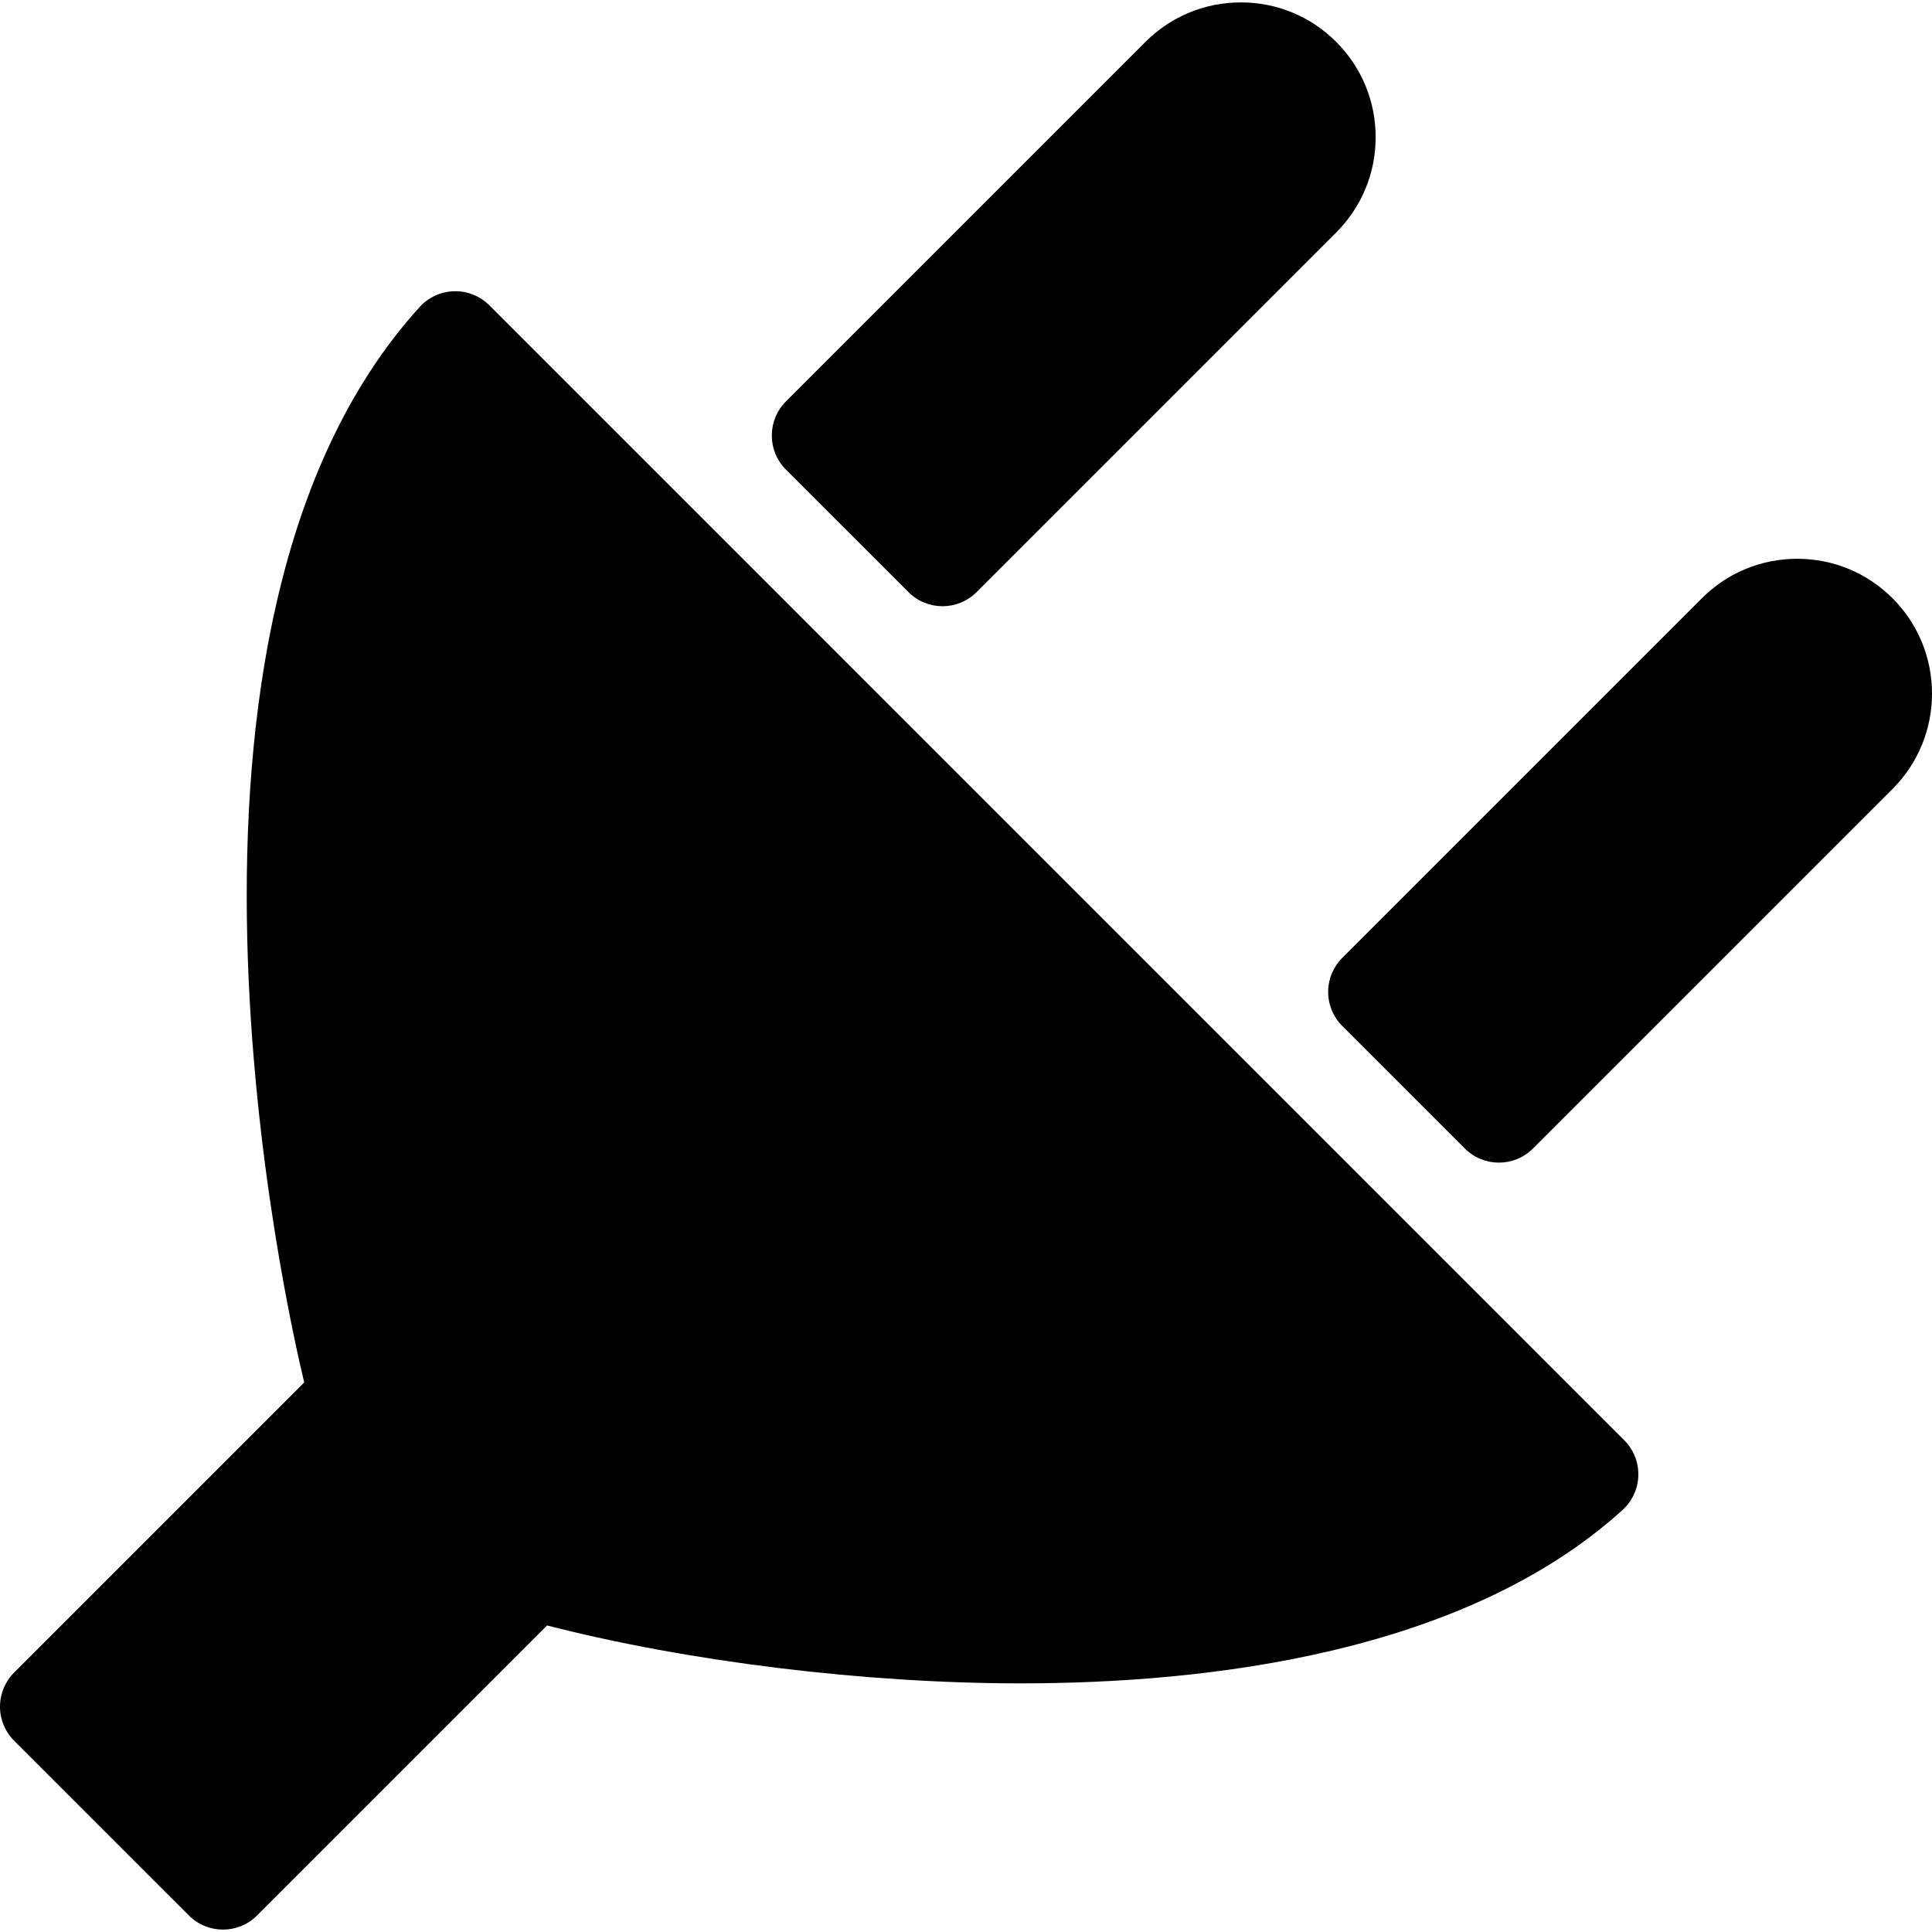
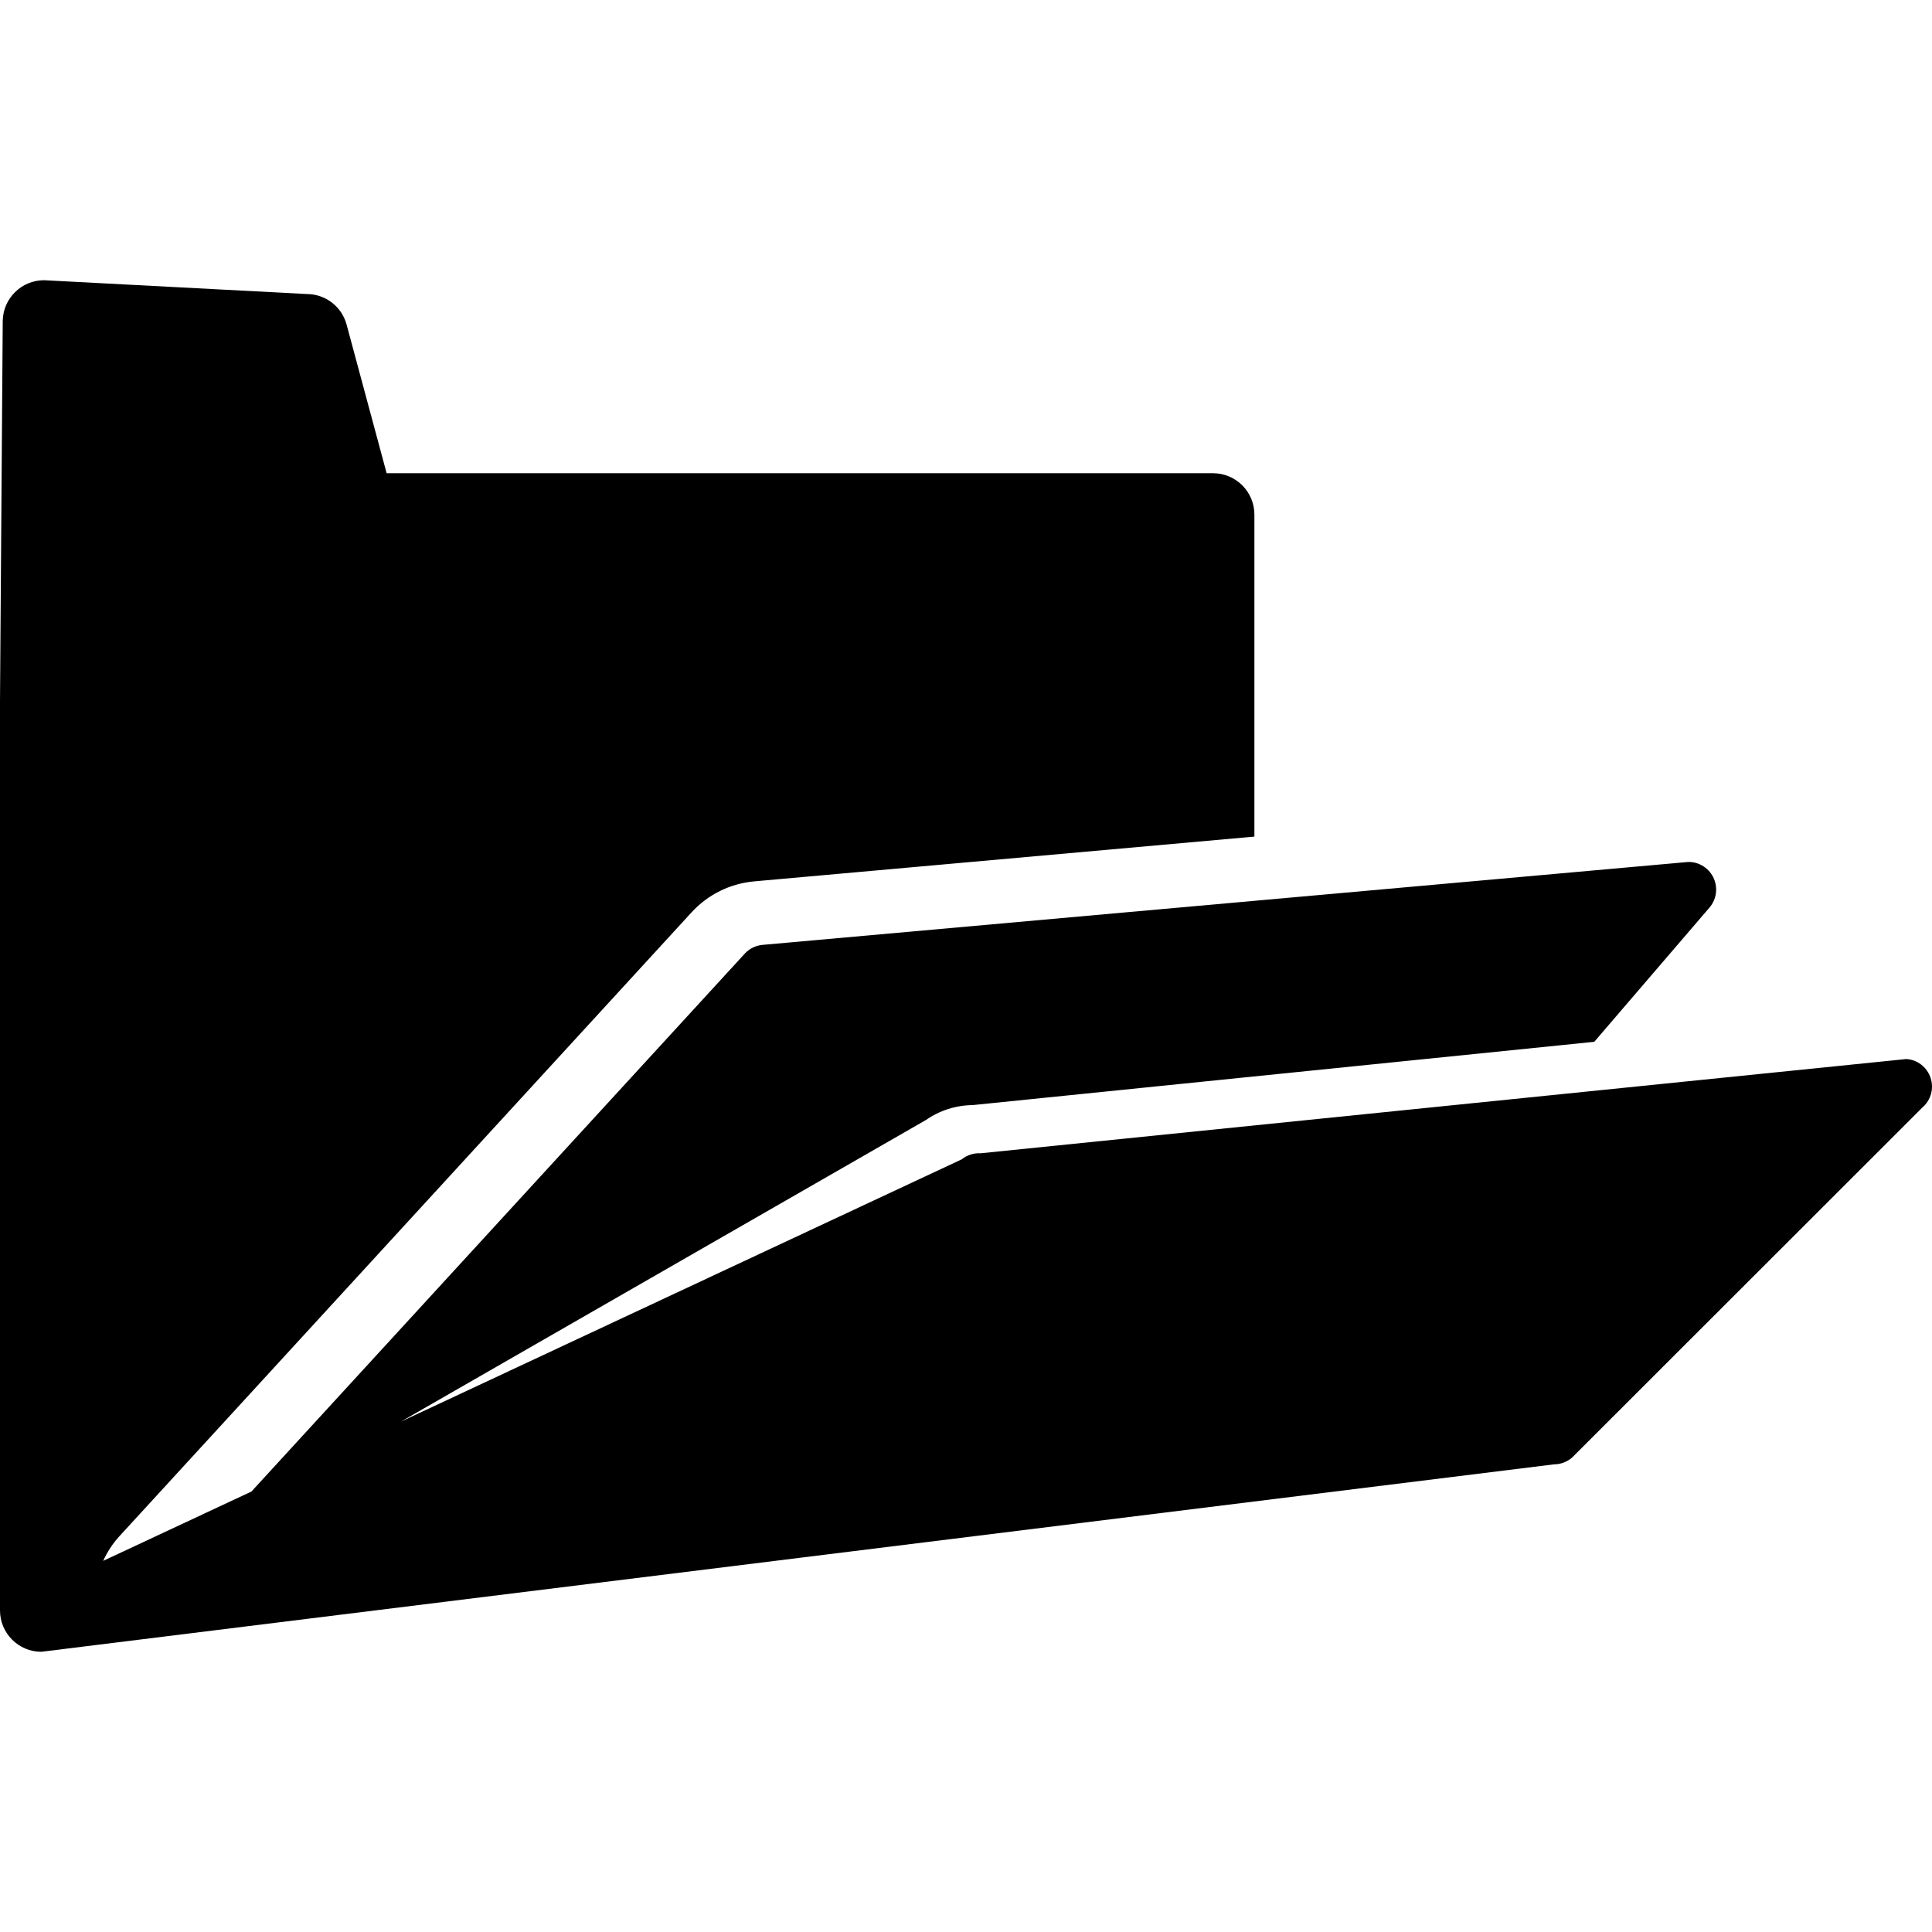
- <svg xmlns="http://www.w3.org/2000/svg" version="1.1" id="Capa_1" x="0px" y="0px" width="99.012px" height="99.012px" viewBox="0 0 99.012 99.012" style="enable-background:new 0 0 99.012 99.012;" xml:space="preserve">
+ <svg xmlns="http://www.w3.org/2000/svg" version="1.1" id="Capa_1" x="0px" y="0px" width="482.33px" height="482.33px" viewBox="0 0 482.33 482.33" style="enable-background:new 0 0 482.33 482.33;" xml:space="preserve">
  <g>
-     <g>
-       <path d="M25.08,15.648c-0.478-0.478-1.135-0.742-1.805-0.723c-0.675,0.017-1.314,0.309-1.768,0.808    c-14.829,16.325-6.762,51.623-5.916,55.115L0.723,85.717C0.26,86.18,0,86.808,0,87.463c0,0.654,0.26,1.283,0.723,1.746    l8.958,8.957c0.482,0.48,1.114,0.723,1.746,0.723c0.631,0,1.264-0.24,1.745-0.723l14.865-14.864    c7.237,1.859,16.289,2.968,24.28,2.968c9.599,0,22.739-1.543,30.836-8.886c0.5-0.454,0.793-1.093,0.809-1.769    c0.018-0.676-0.245-1.328-0.723-1.805L25.08,15.648z" />
-       <path d="M46.557,30.345c0.482,0.482,1.114,0.723,1.746,0.723c0.632,0,1.264-0.241,1.746-0.724l18.428-18.428    c1.305-1.305,2.023-3.04,2.023-4.885c0-1.846-0.719-3.582-2.023-4.886c-1.305-1.305-3.039-2.022-4.885-2.022    c-1.845,0-3.581,0.718-4.887,2.022L40.277,20.574c-0.964,0.964-0.964,2.527,0,3.492L46.557,30.345z" />
-       <path d="M96.99,30.661c-1.305-1.305-3.039-2.024-4.885-2.024c-1.847,0-3.582,0.718-4.886,2.023L68.79,49.089    c-0.464,0.463-0.724,1.091-0.724,1.746s0.26,1.282,0.724,1.746l6.28,6.278c0.481,0.482,1.113,0.724,1.746,0.724    c0.631,0,1.264-0.241,1.746-0.724l18.43-18.429C99.686,37.735,99.686,33.353,96.99,30.661z" />
-     </g>
+     <path d="M479.937,276.482l-87.486,87.431c-1.247,1.051-2.829,1.663-4.469,1.663l-377.66,46.797C4.623,412.373,0,407.743,0,402.042   V174.918l0.683-94.796c0.091-5.637,4.685-10.165,10.327-10.165l65.559,3.447c4.667,0,8.758,3.133,9.962,7.636l9.992,37.101H302.83   c5.702,0,10.333,4.618,10.333,10.323v80.395l-124.896,11.18c-5.979,0.549-11.517,3.272-15.602,7.715L29.859,383.467   c-1.726,1.874-3.08,3.983-4.101,6.21l37.016-17.313l123.145-134.271c1.165-1.272,2.75-2.047,4.466-2.203l230.566-20.654   c2.736-0.309,5.45,1.215,6.729,3.7c1.279,2.492,0.924,5.513-0.897,7.637l-28.767,33.515l-155.207,15.804   c-4.181,0.043-8.278,1.357-11.688,3.743l-131.017,75.272l139.976-65.467c1.338-1.073,3.026-1.62,4.744-1.521l231.055-23.523   c2.741,0.113,5.196,2.008,6.084,4.661C482.869,271.731,482.061,274.653,479.937,276.482z" />
  </g>
  <g>
</g>
  <g>
</g>
  <g>
</g>
  <g>
</g>
  <g>
</g>
  <g>
</g>
  <g>
</g>
  <g>
</g>
  <g>
</g>
  <g>
</g>
  <g>
</g>
  <g>
</g>
  <g>
</g>
  <g>
</g>
  <g>
</g>
</svg>
